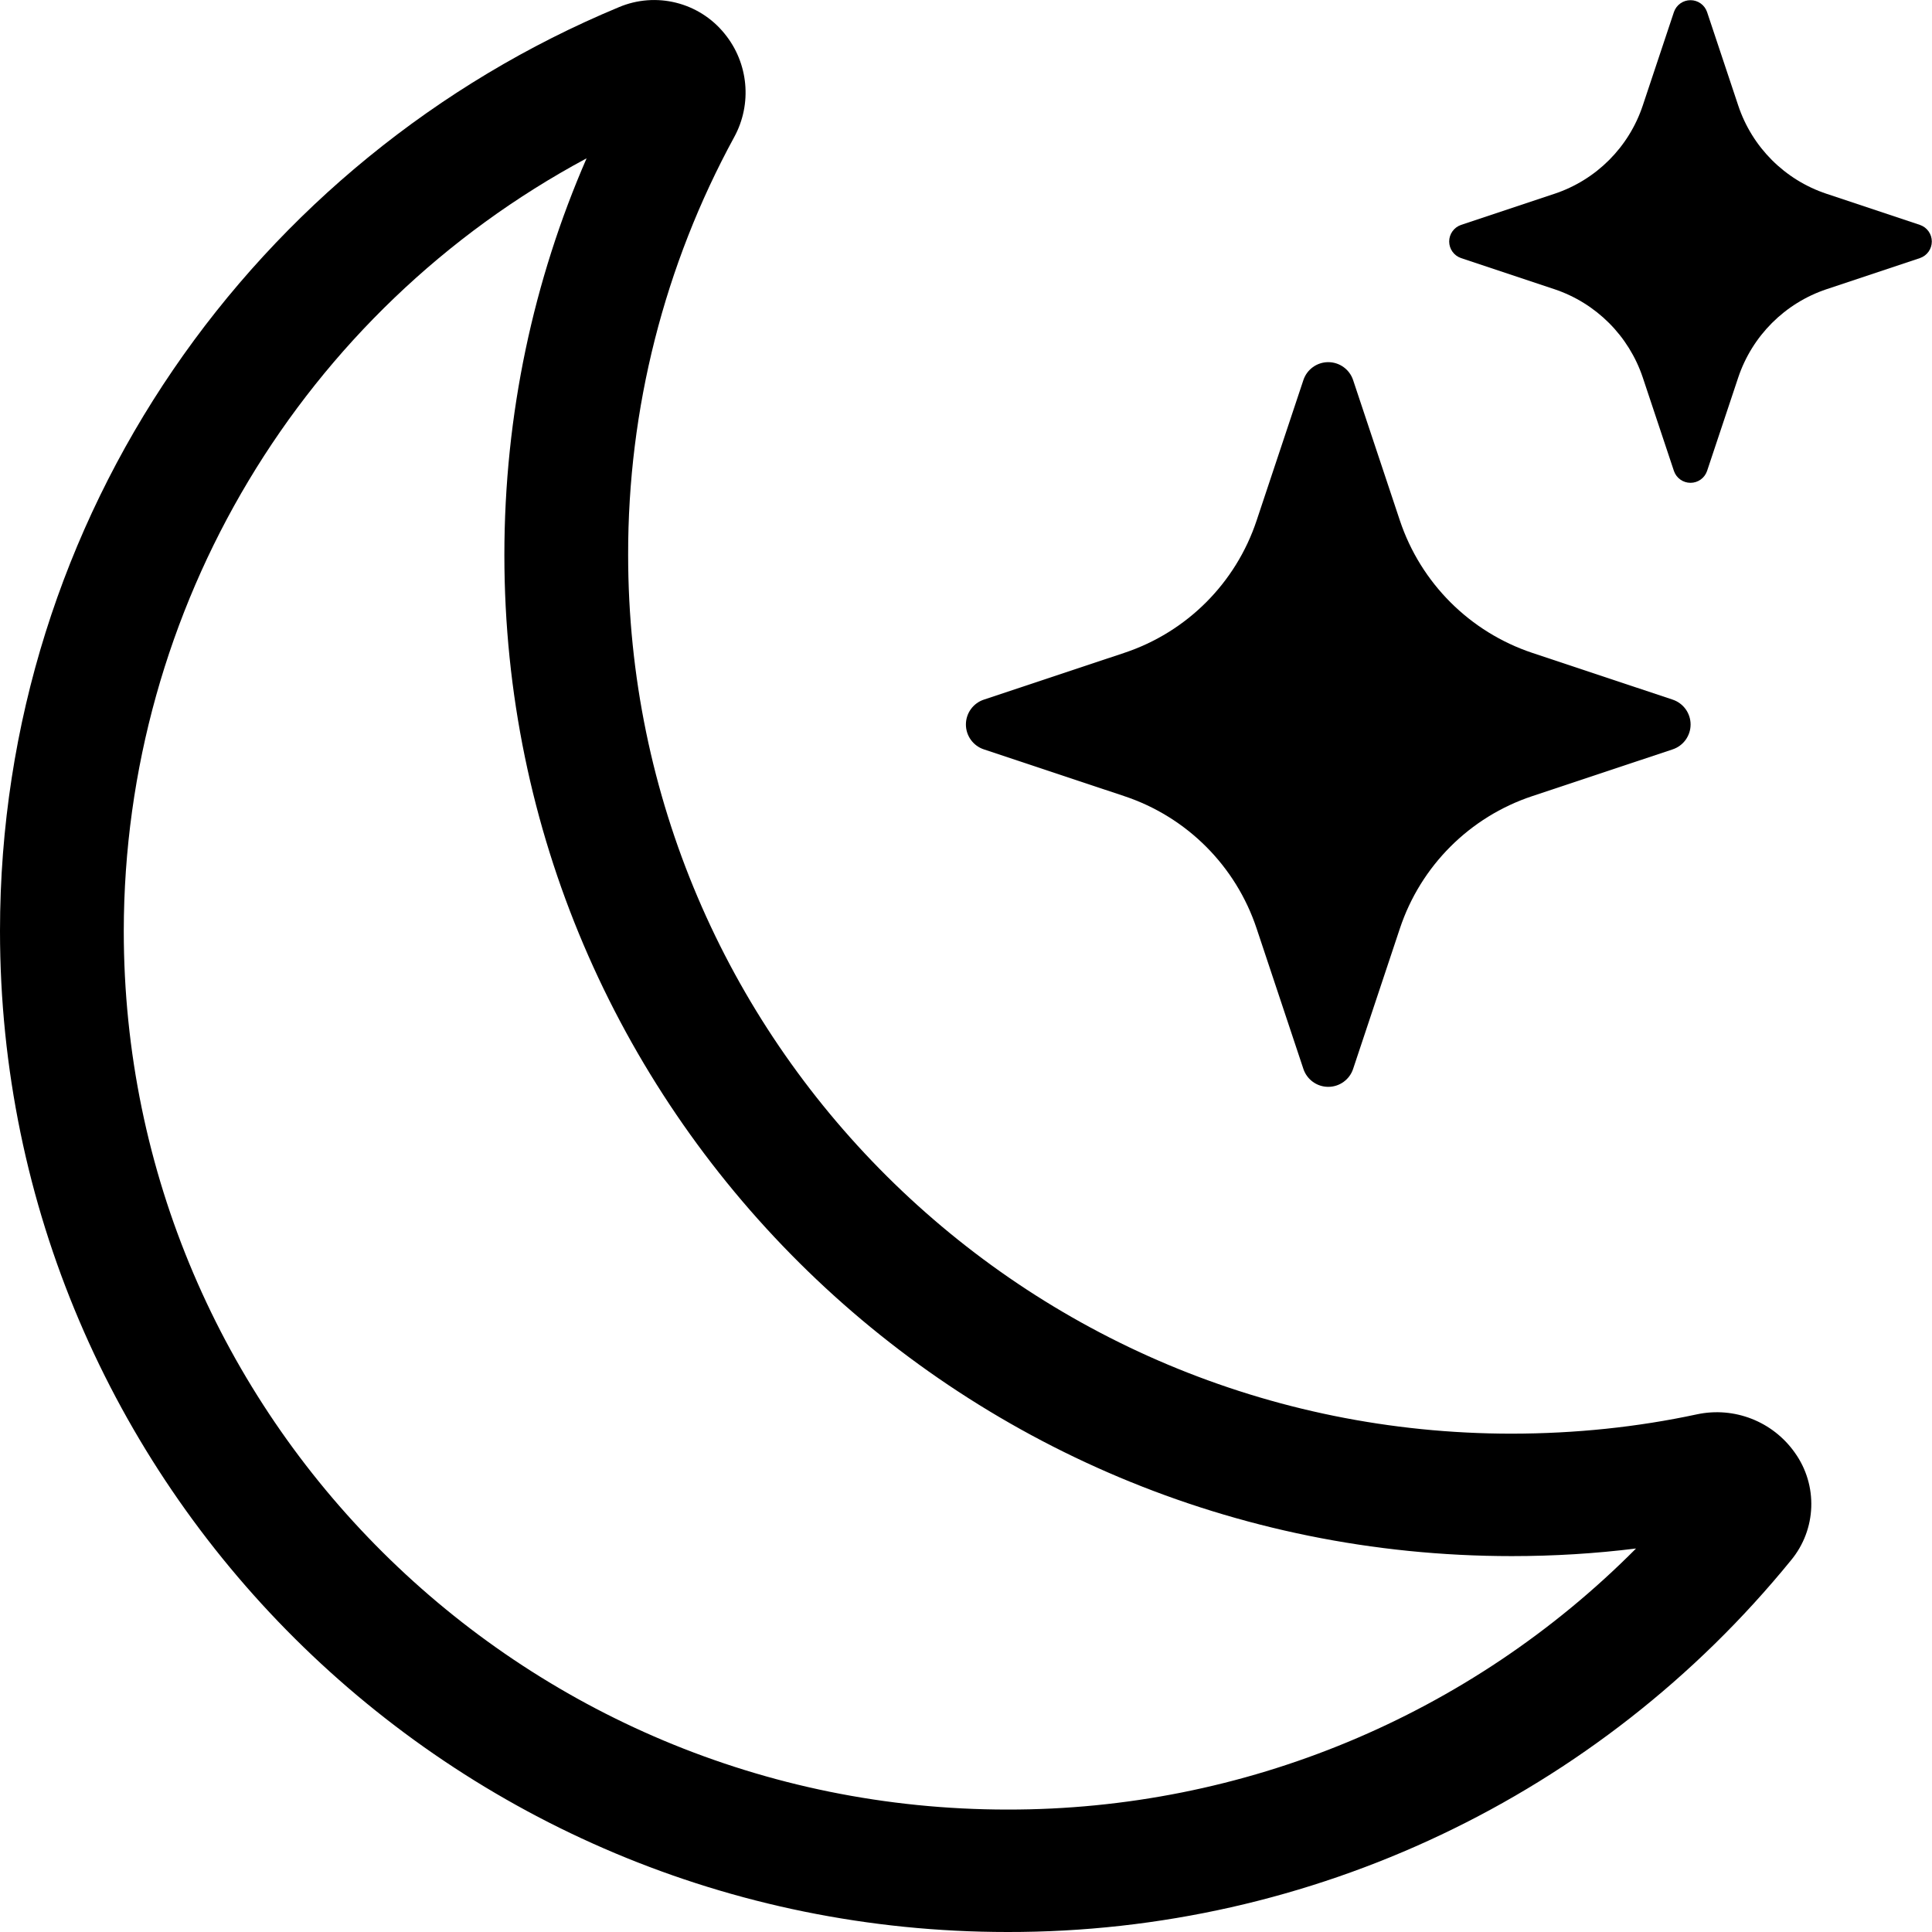
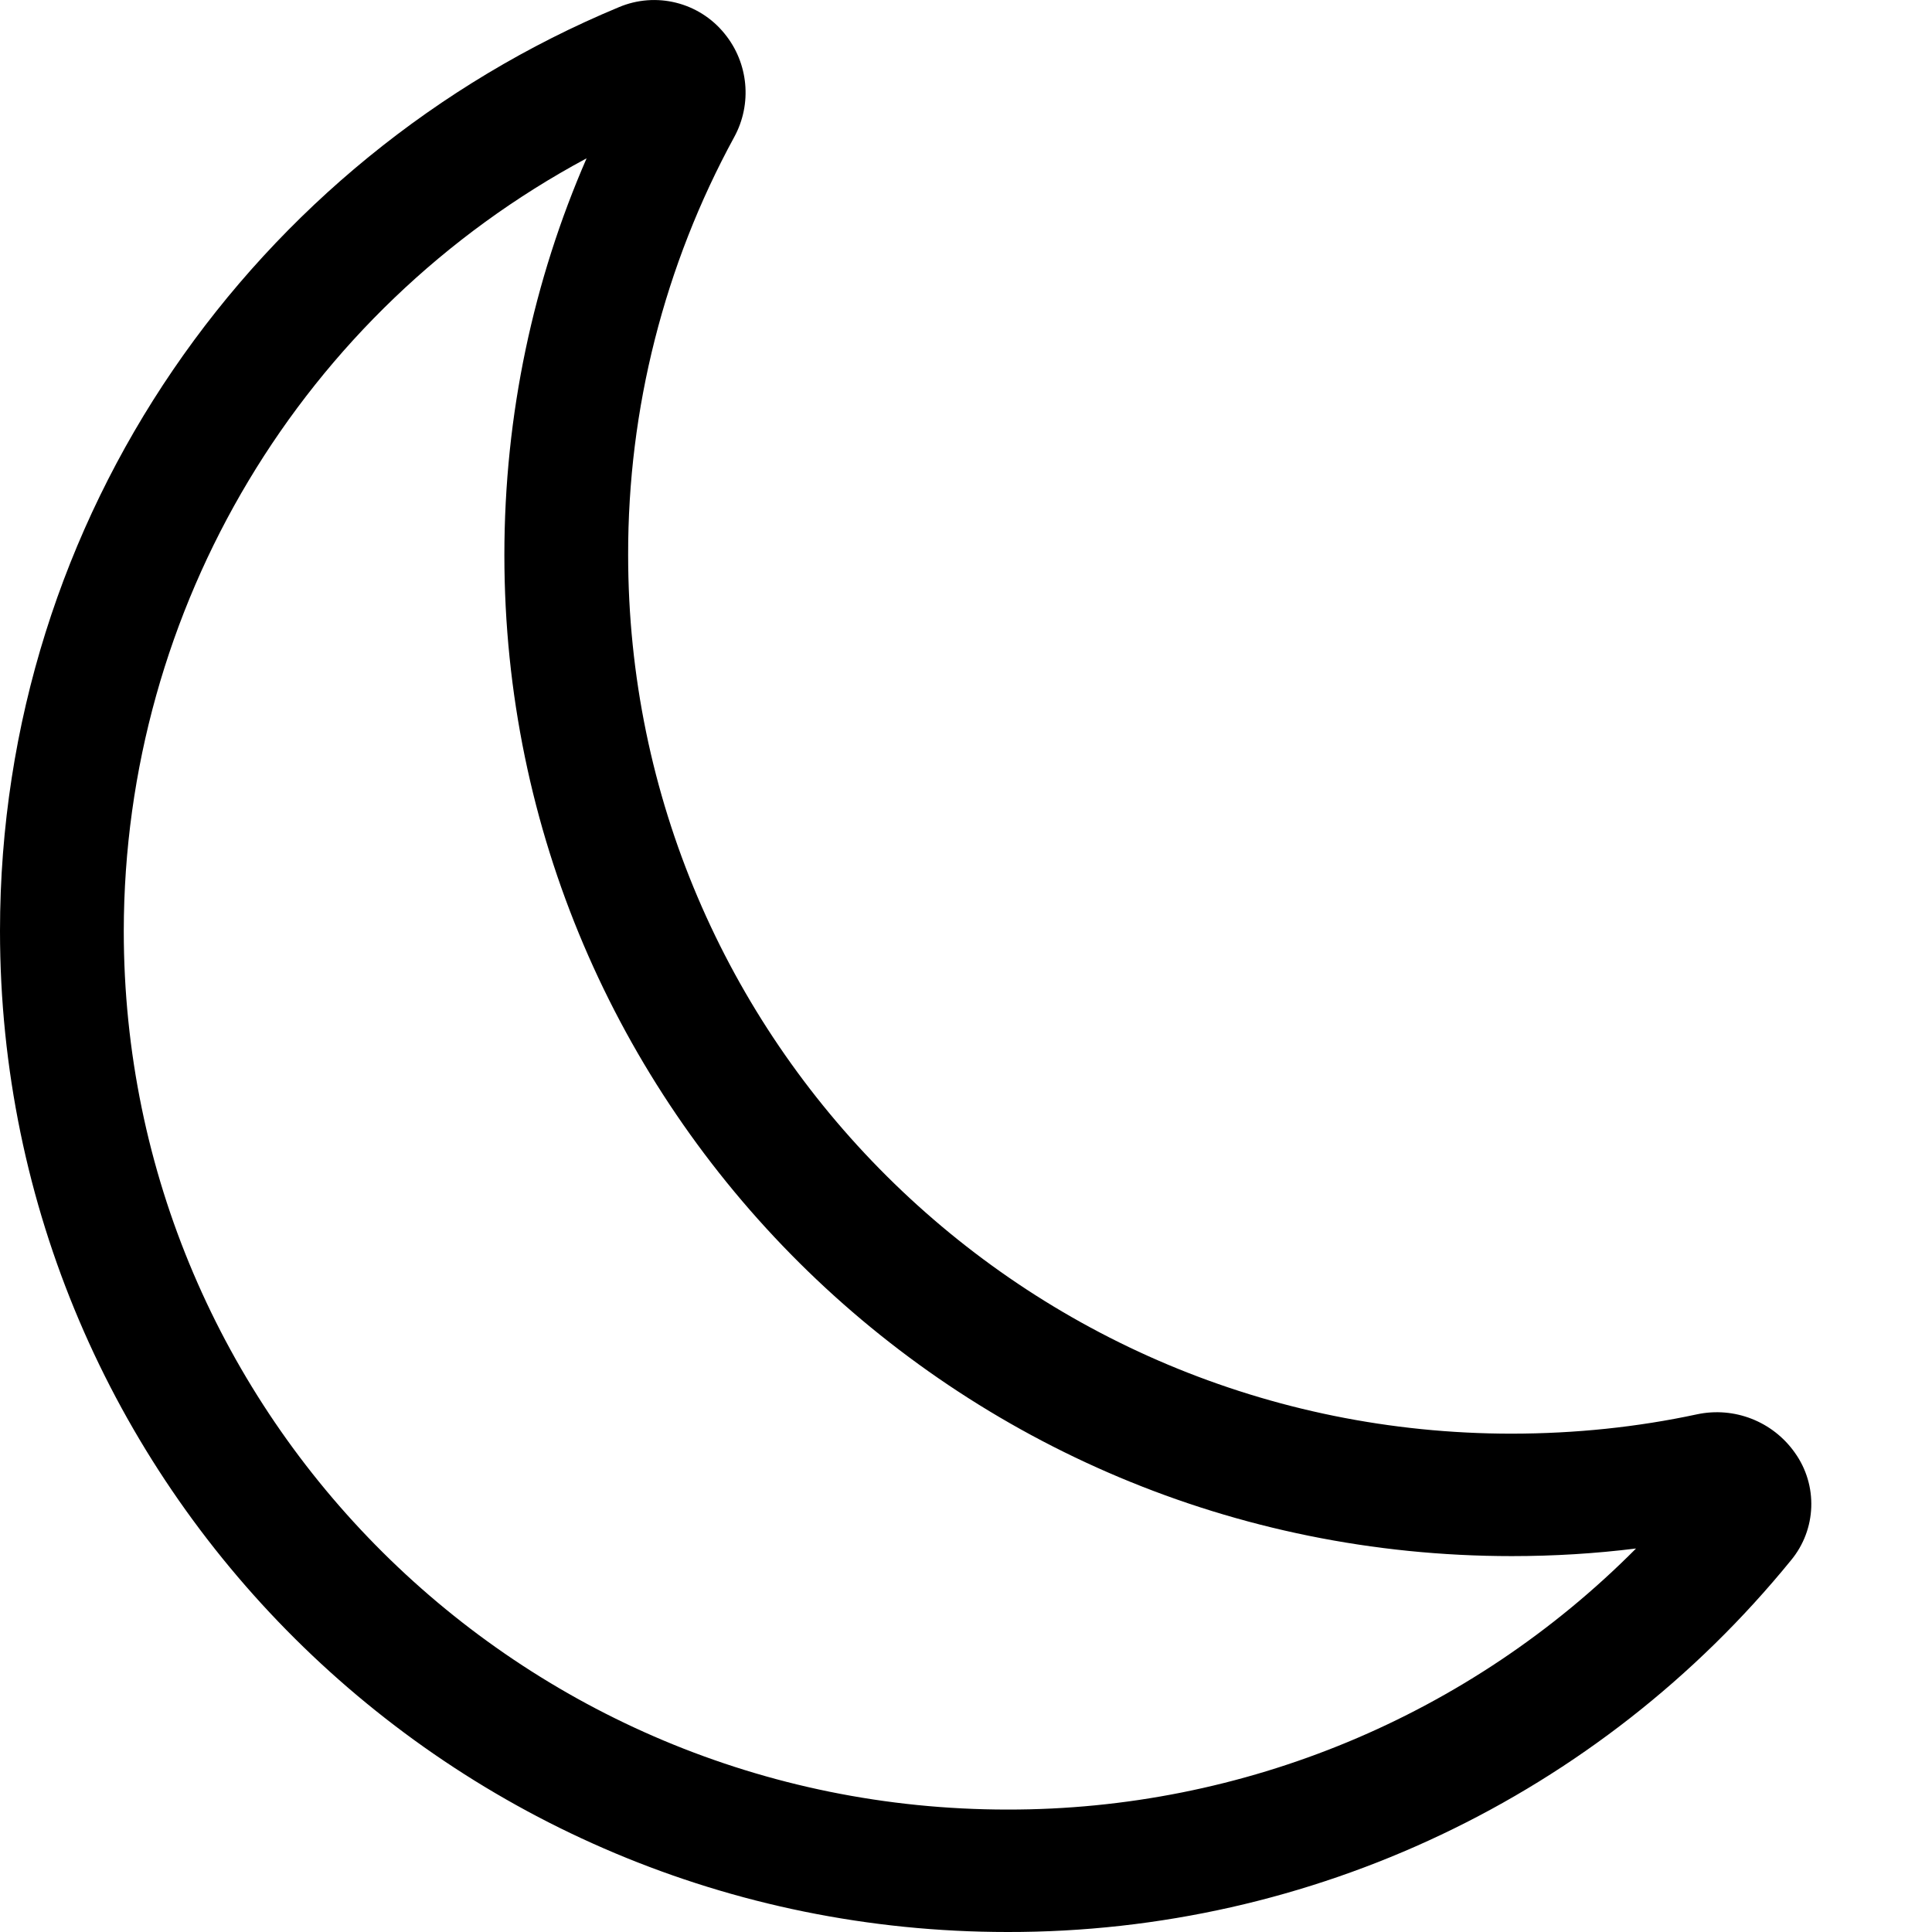
- <svg xmlns="http://www.w3.org/2000/svg" width="16" height="16" fill="currentColor" class="bi bi-moon-stars" viewBox="0 0 16 16">
+ <svg xmlns="http://www.w3.org/2000/svg" width="16" height="16" fill="currentColor" class="bi bi-moon" viewBox="0 0 16 16">
  <path d="M6 .278a.77.77 0 0 1 .08.858 7.2 7.2 0 0 0-.878 3.46c0 4.021 3.278 7.277 7.318 7.277q.792-.001 1.533-.16a.79.79 0 0 1 .81.316.73.73 0 0 1-.031.893A8.35 8.35 0 0 1 8.344 16C3.734 16 0 12.286 0 7.71 0 4.266 2.114 1.312 5.124.06A.75.75 0 0 1 6 .278M4.858 1.311A7.27 7.27 0 0 0 1.025 7.71c0 4.02 3.279 7.276 7.319 7.276a7.32 7.32 0 0 0 5.205-2.162q-.506.063-1.029.063c-4.61 0-8.343-3.714-8.343-8.29 0-1.167.242-2.278.681-3.286" />
-   <path d="M10.794 3.148a.217.217 0 0 1 .412 0l.387 1.162c.173.518.579.924 1.097 1.097l1.162.387a.217.217 0 0 1 0 .412l-1.162.387a1.73 1.73 0 0 0-1.097 1.097l-.387 1.162a.217.217 0 0 1-.412 0l-.387-1.162A1.73 1.73 0 0 0 9.31 6.593l-1.162-.387a.217.217 0 0 1 0-.412l1.162-.387a1.73 1.73 0 0 0 1.097-1.097zM13.863.099a.145.145 0 0 1 .274 0l.258.774c.115.346.386.617.732.732l.774.258a.145.145 0 0 1 0 .274l-.774.258a1.16 1.16 0 0 0-.732.732l-.258.774a.145.145 0 0 1-.274 0l-.258-.774a1.16 1.16 0 0 0-.732-.732l-.774-.258a.145.145 0 0 1 0-.274l.774-.258c.346-.115.617-.386.732-.732z" />
</svg>
